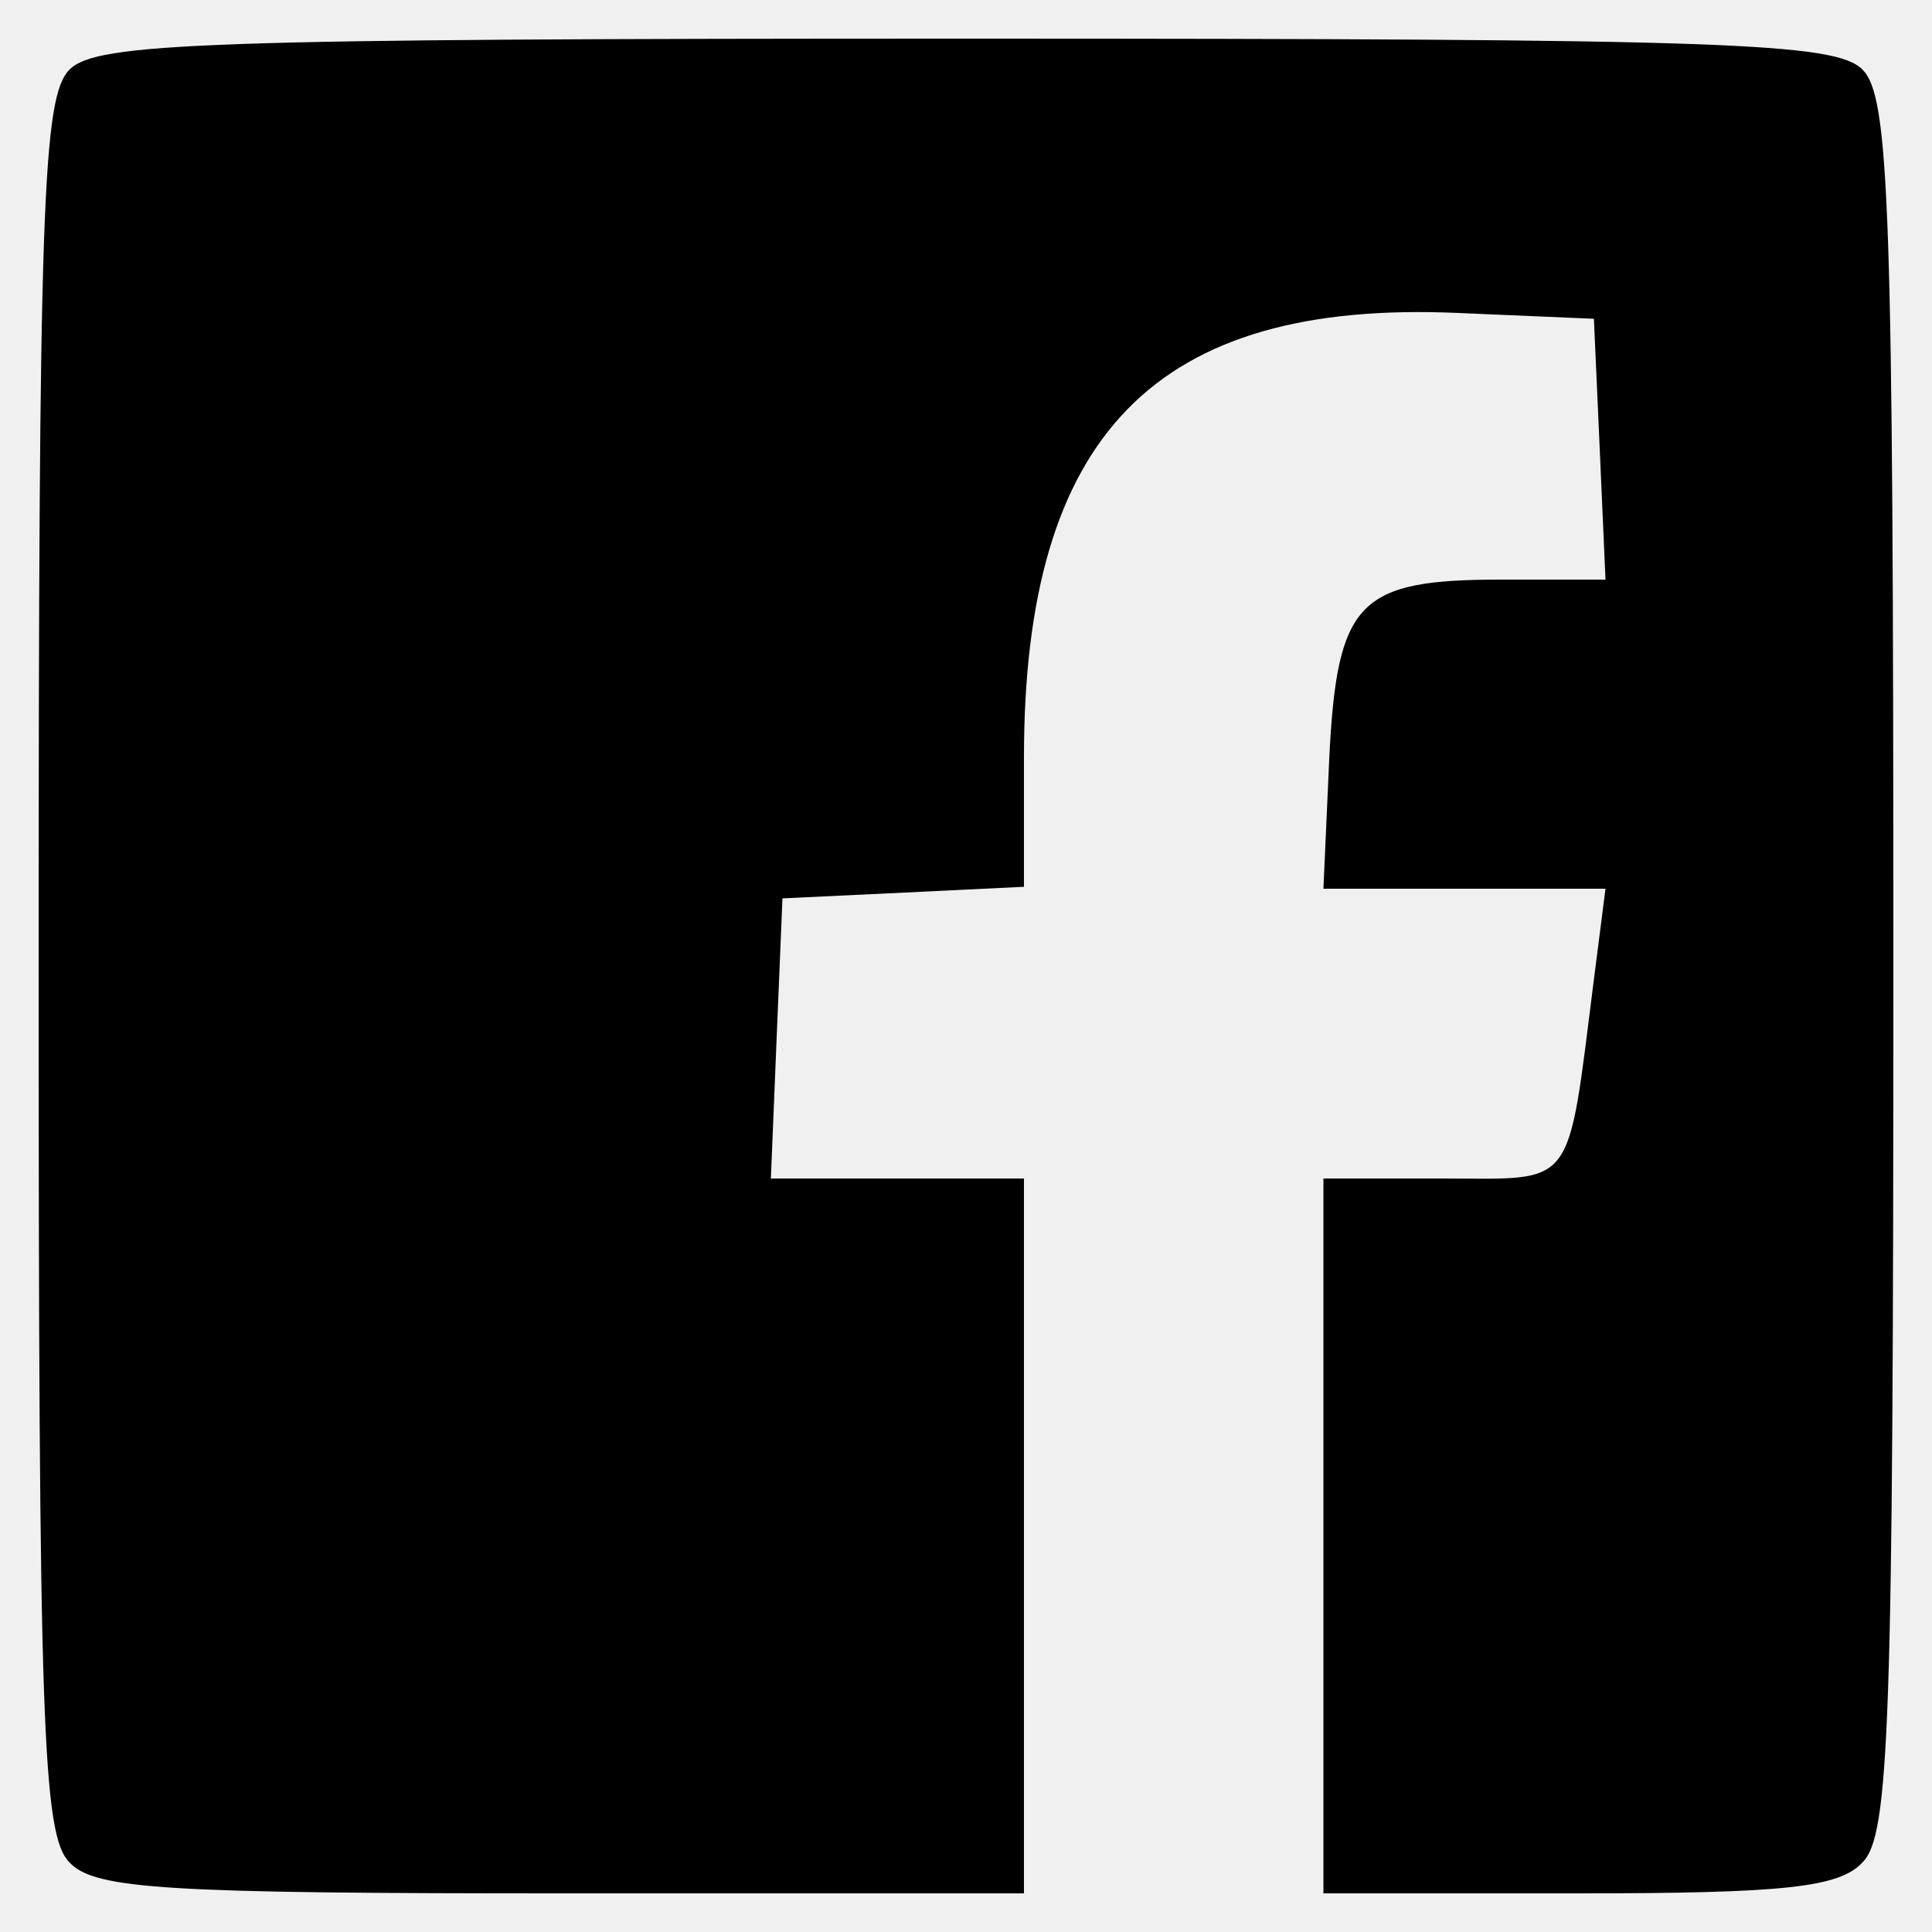
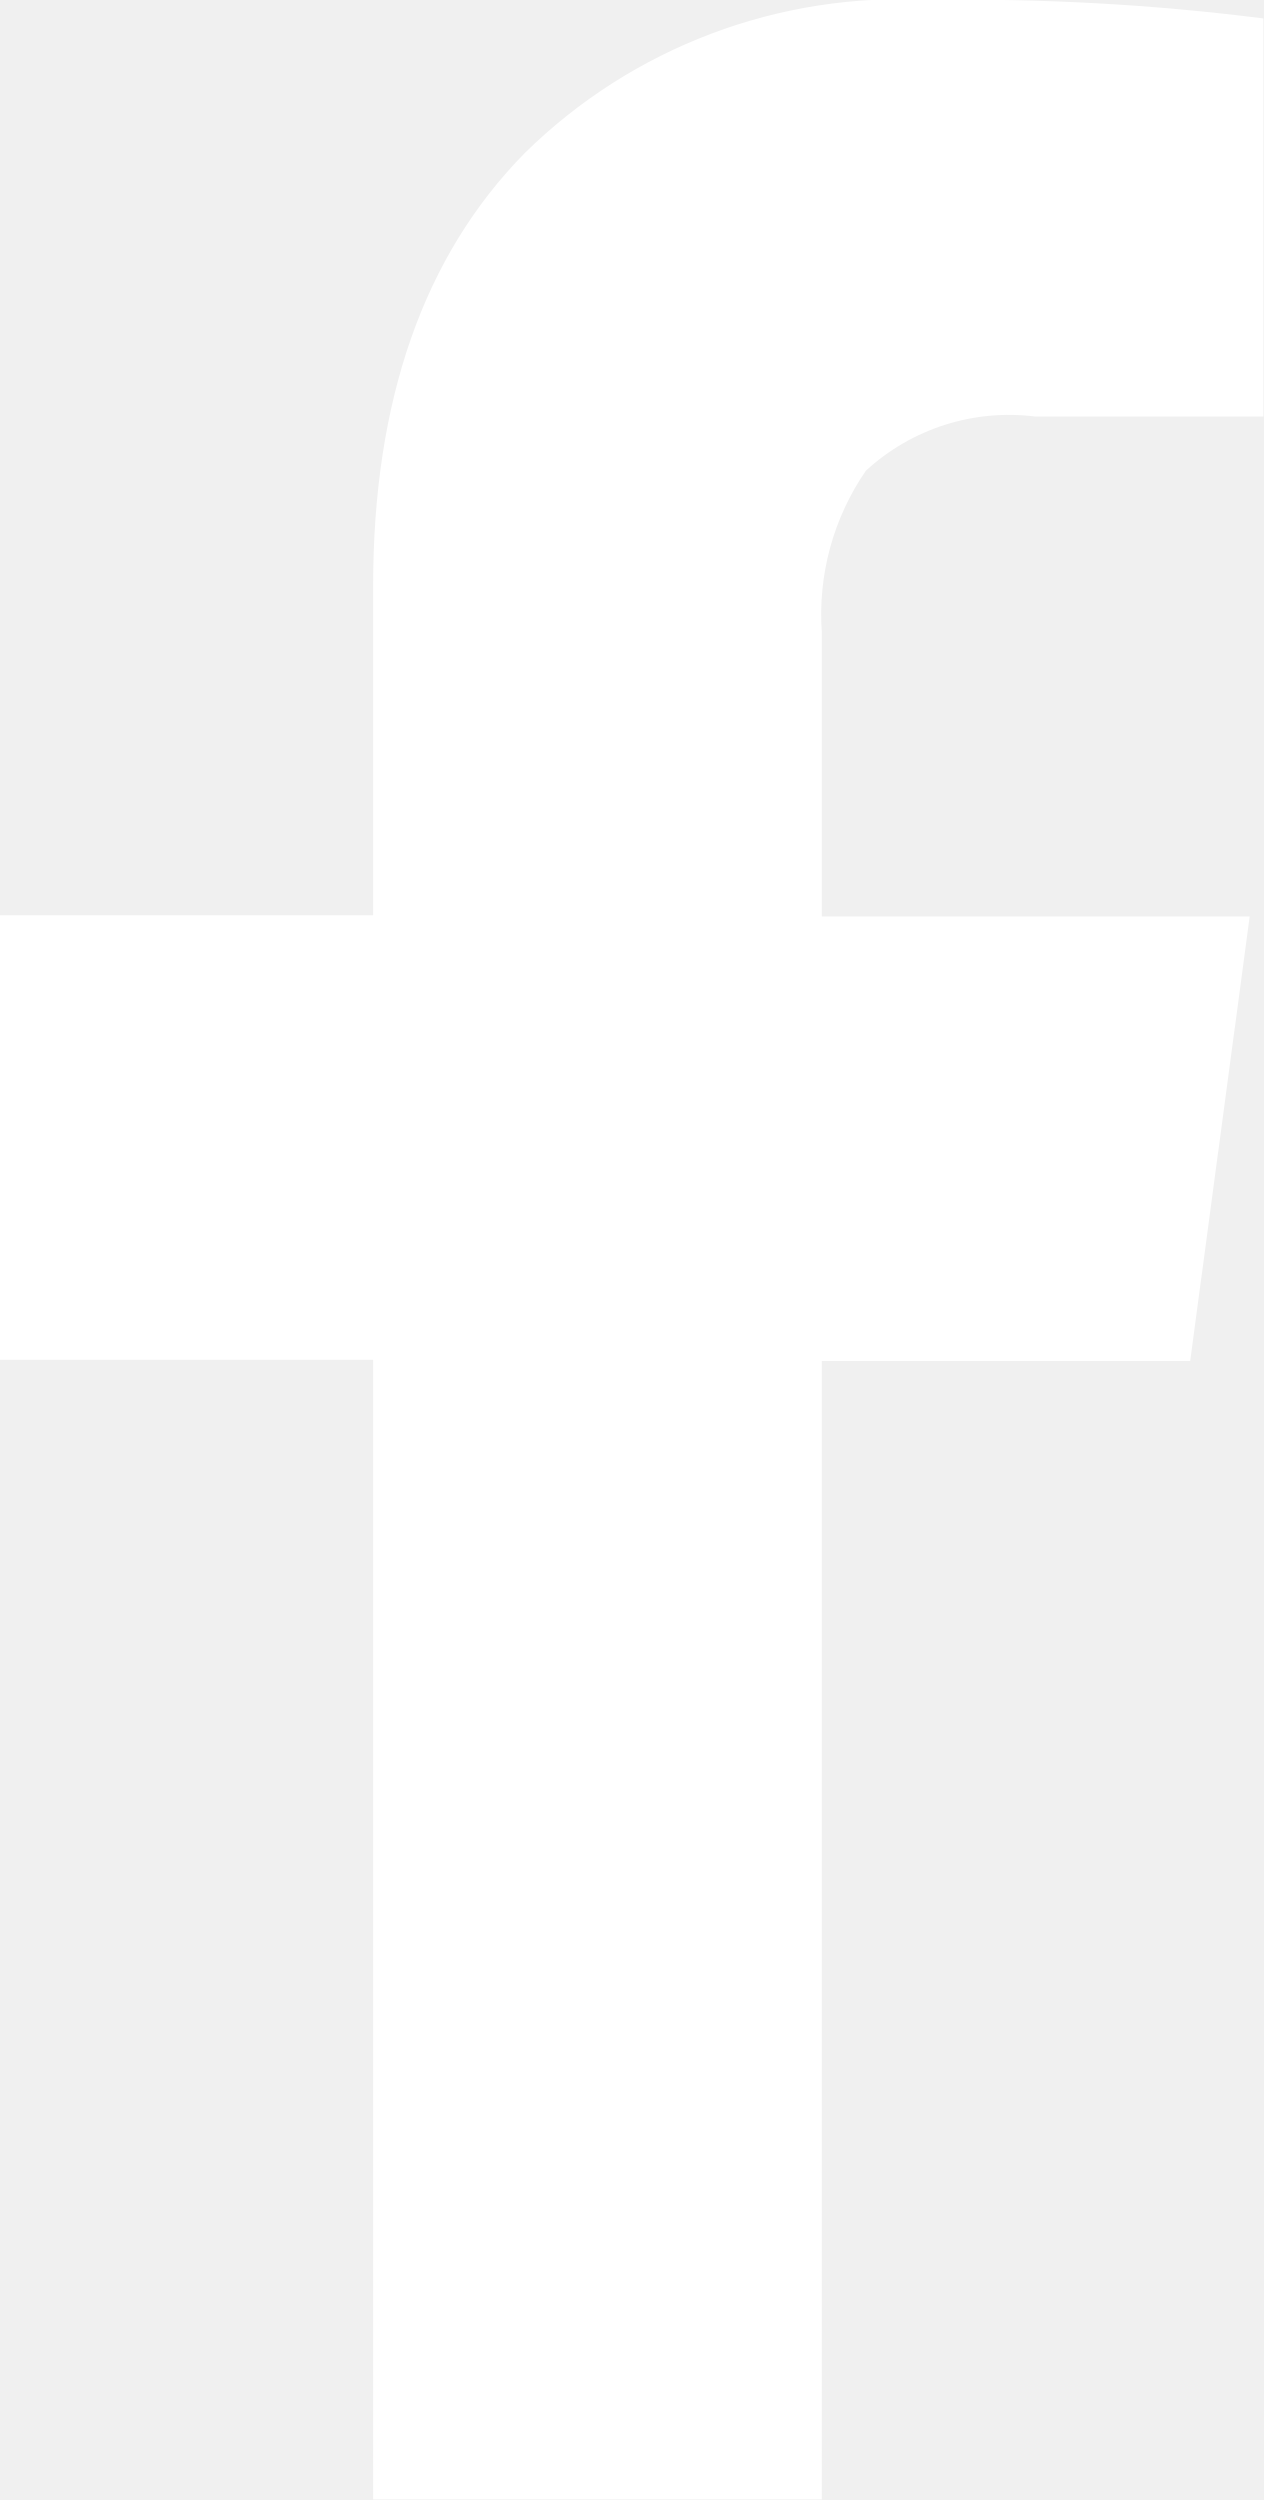
- <svg xmlns="http://www.w3.org/2000/svg" version="1.0" width="100pt" height="100pt" viewBox="0 0 100 100" preserveAspectRatio="xMidYMid meet">
-   <g transform="translate(0,100) scale(0.1,-0.1)" fill="#000000" stroke="none">
-     <path d="M36 964 c-14 -14 -16 -70 -16 -464 0 -394 2 -450 16 -464 13 -14 51 -16 255 -16 l239 0 0 185 0 185 -65 0 -66 0 3 73 3 72 63 3 62 3 0 67 c0 167 68 237 225 230 l70 -3 3 -67 3 -68 -54 0 c-74 0 -85 -11 -89 -93 l-3 -67 73 0 73 0 -6 -47 c-14 -110 -9 -103 -78 -103 l-62 0 0 -185 0 -185 132 0 c106 0 135 3 147 16 14 14 16 70 16 464 0 394 -2 450 -16 464 -14 14 -70 16 -464 16 -394 0 -450 -2 -464 -16z" />
-   </g>
+ <svg xmlns="http://www.w3.org/2000/svg" id="Layer_1" data-name="Layer 1" width="21.23" height="42.01" viewBox="0 0 21.23 42.01">
+   <defs>
+     <style>.cls-1{fill:#fff;}</style>
+   </defs>
+   <path class="cls-1" d="M21.23,0.31V7H17.4a3.55,3.55,0,0,0-2.85.91,4.26,4.26,0,0,0-.74,2.72v4.77H21l-1,7.47H13.81V42H6.27V22.85H0V15.38H6.27V9.85q0-4.69,2.55-7.28A9,9,0,0,1,15.63,0,39.57,39.57,0,0,1,21.23.31Z" />
</svg>
